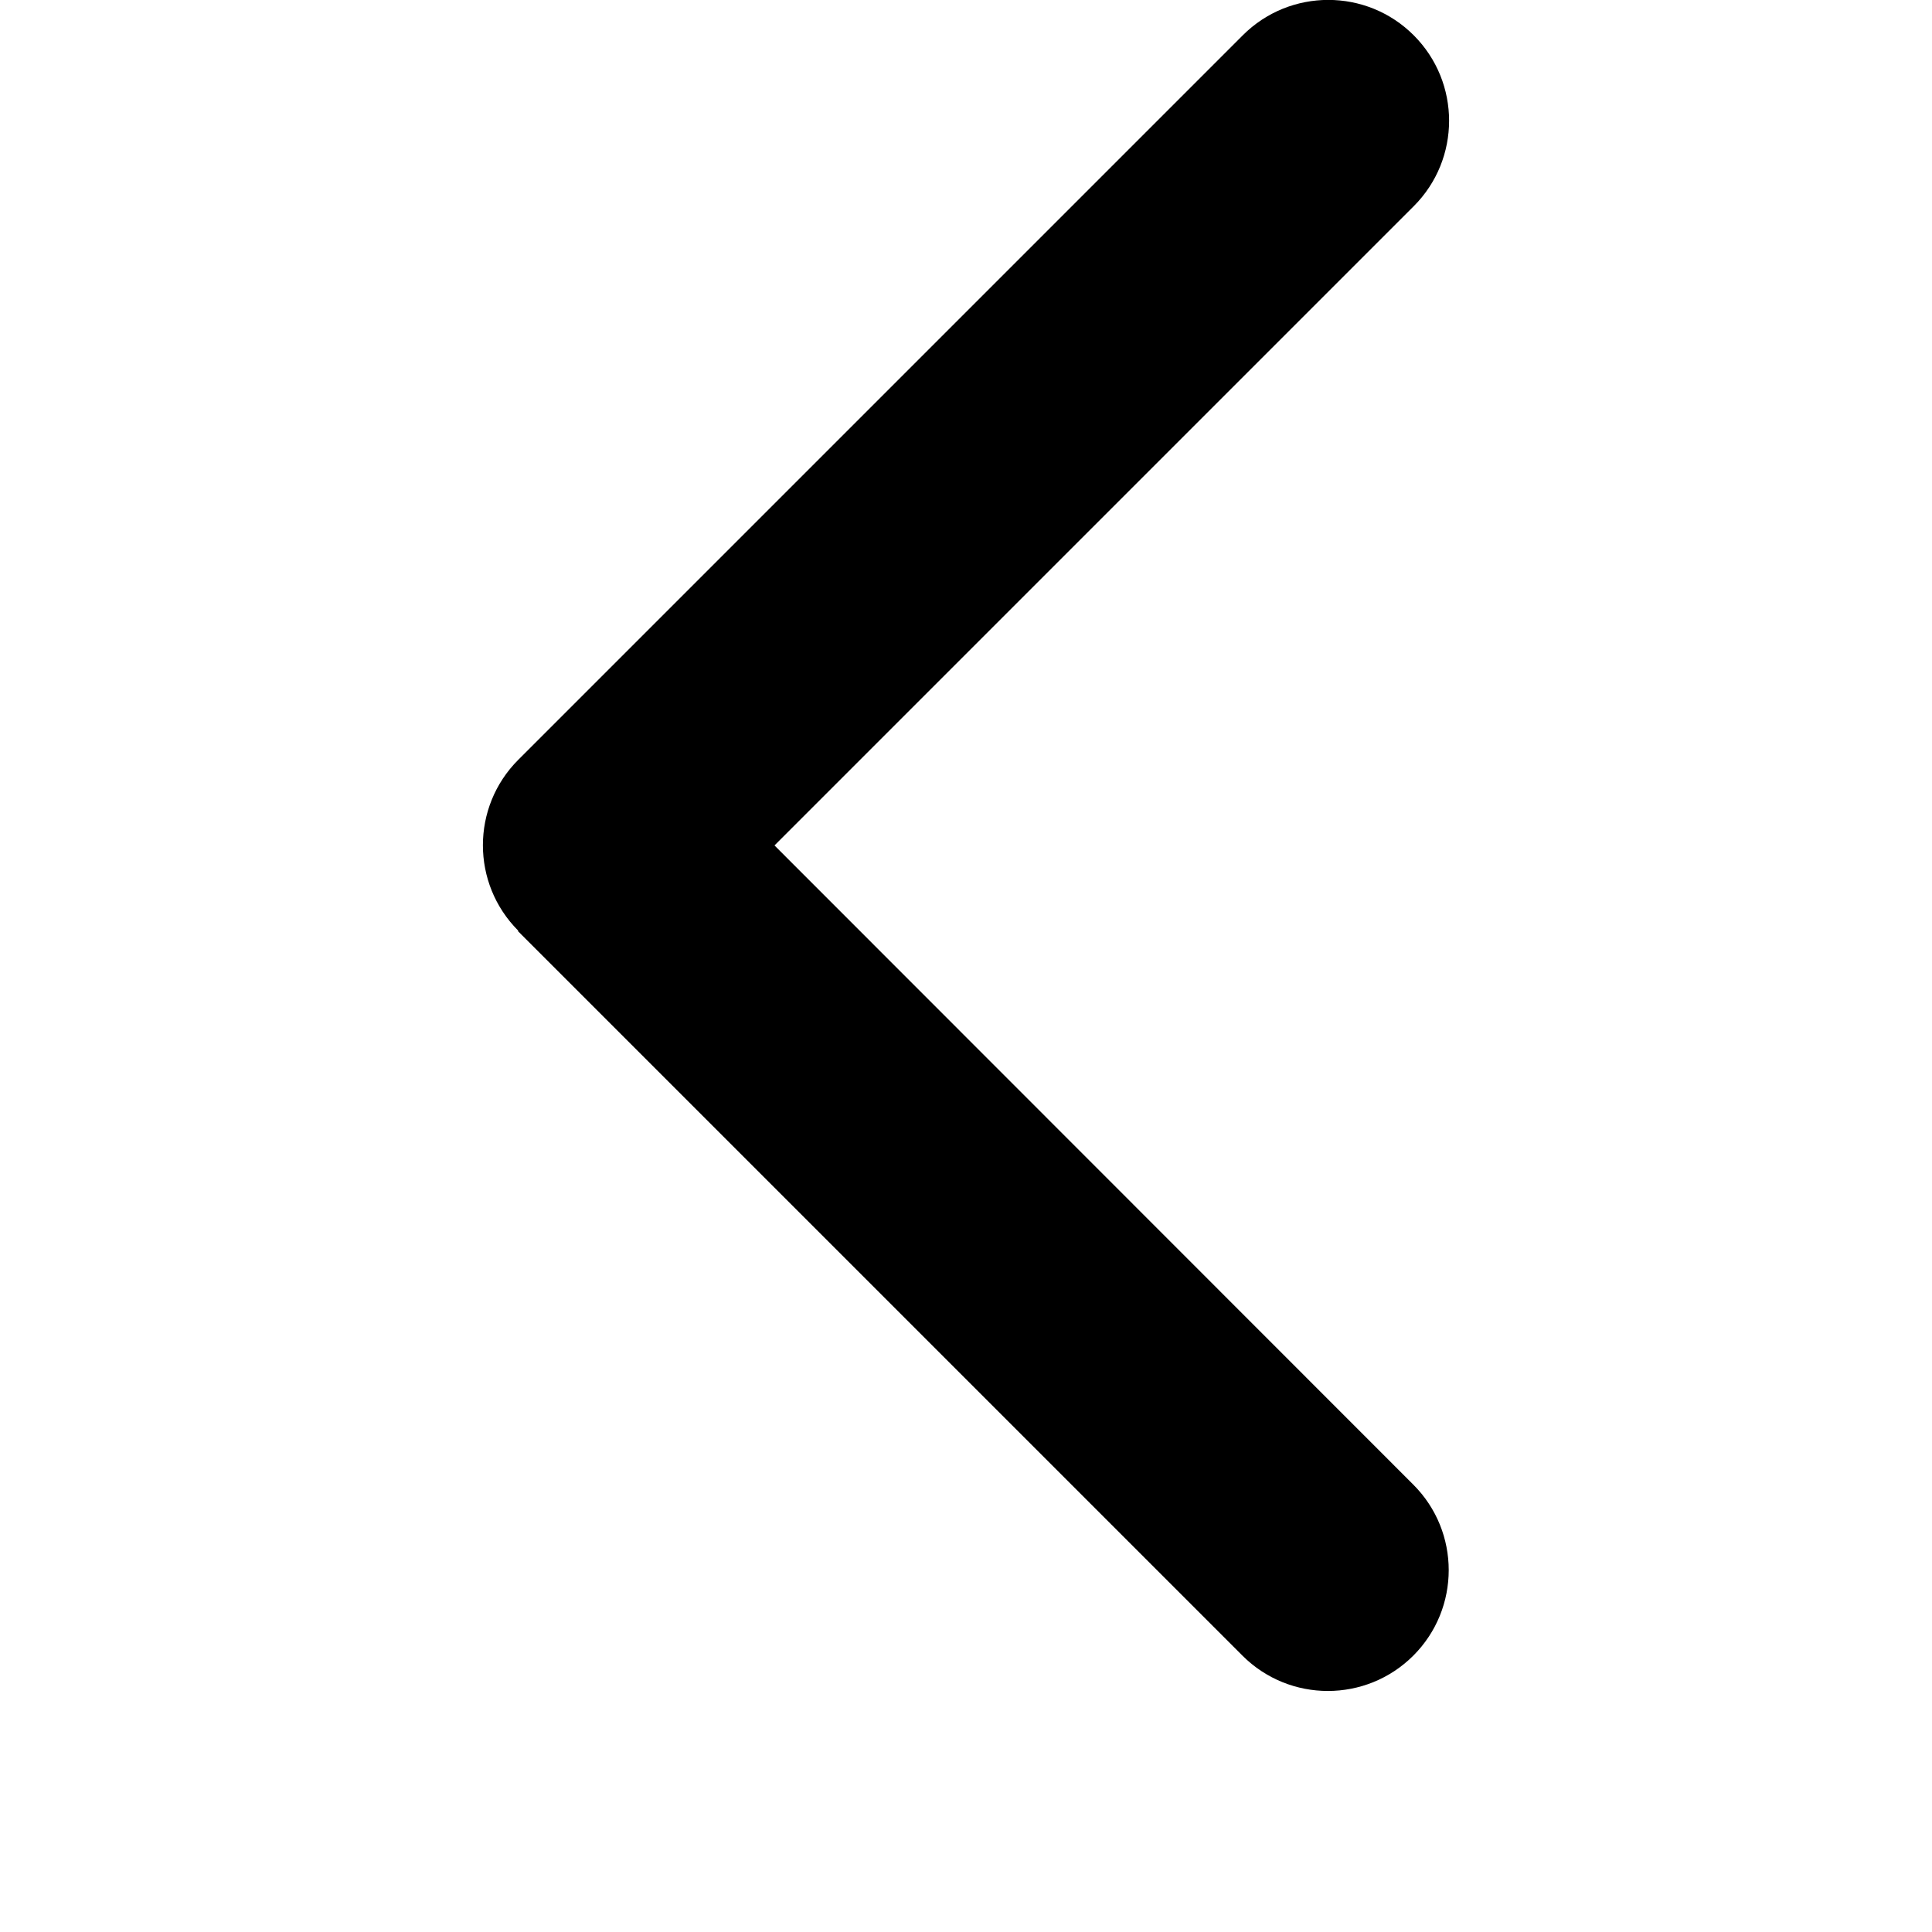
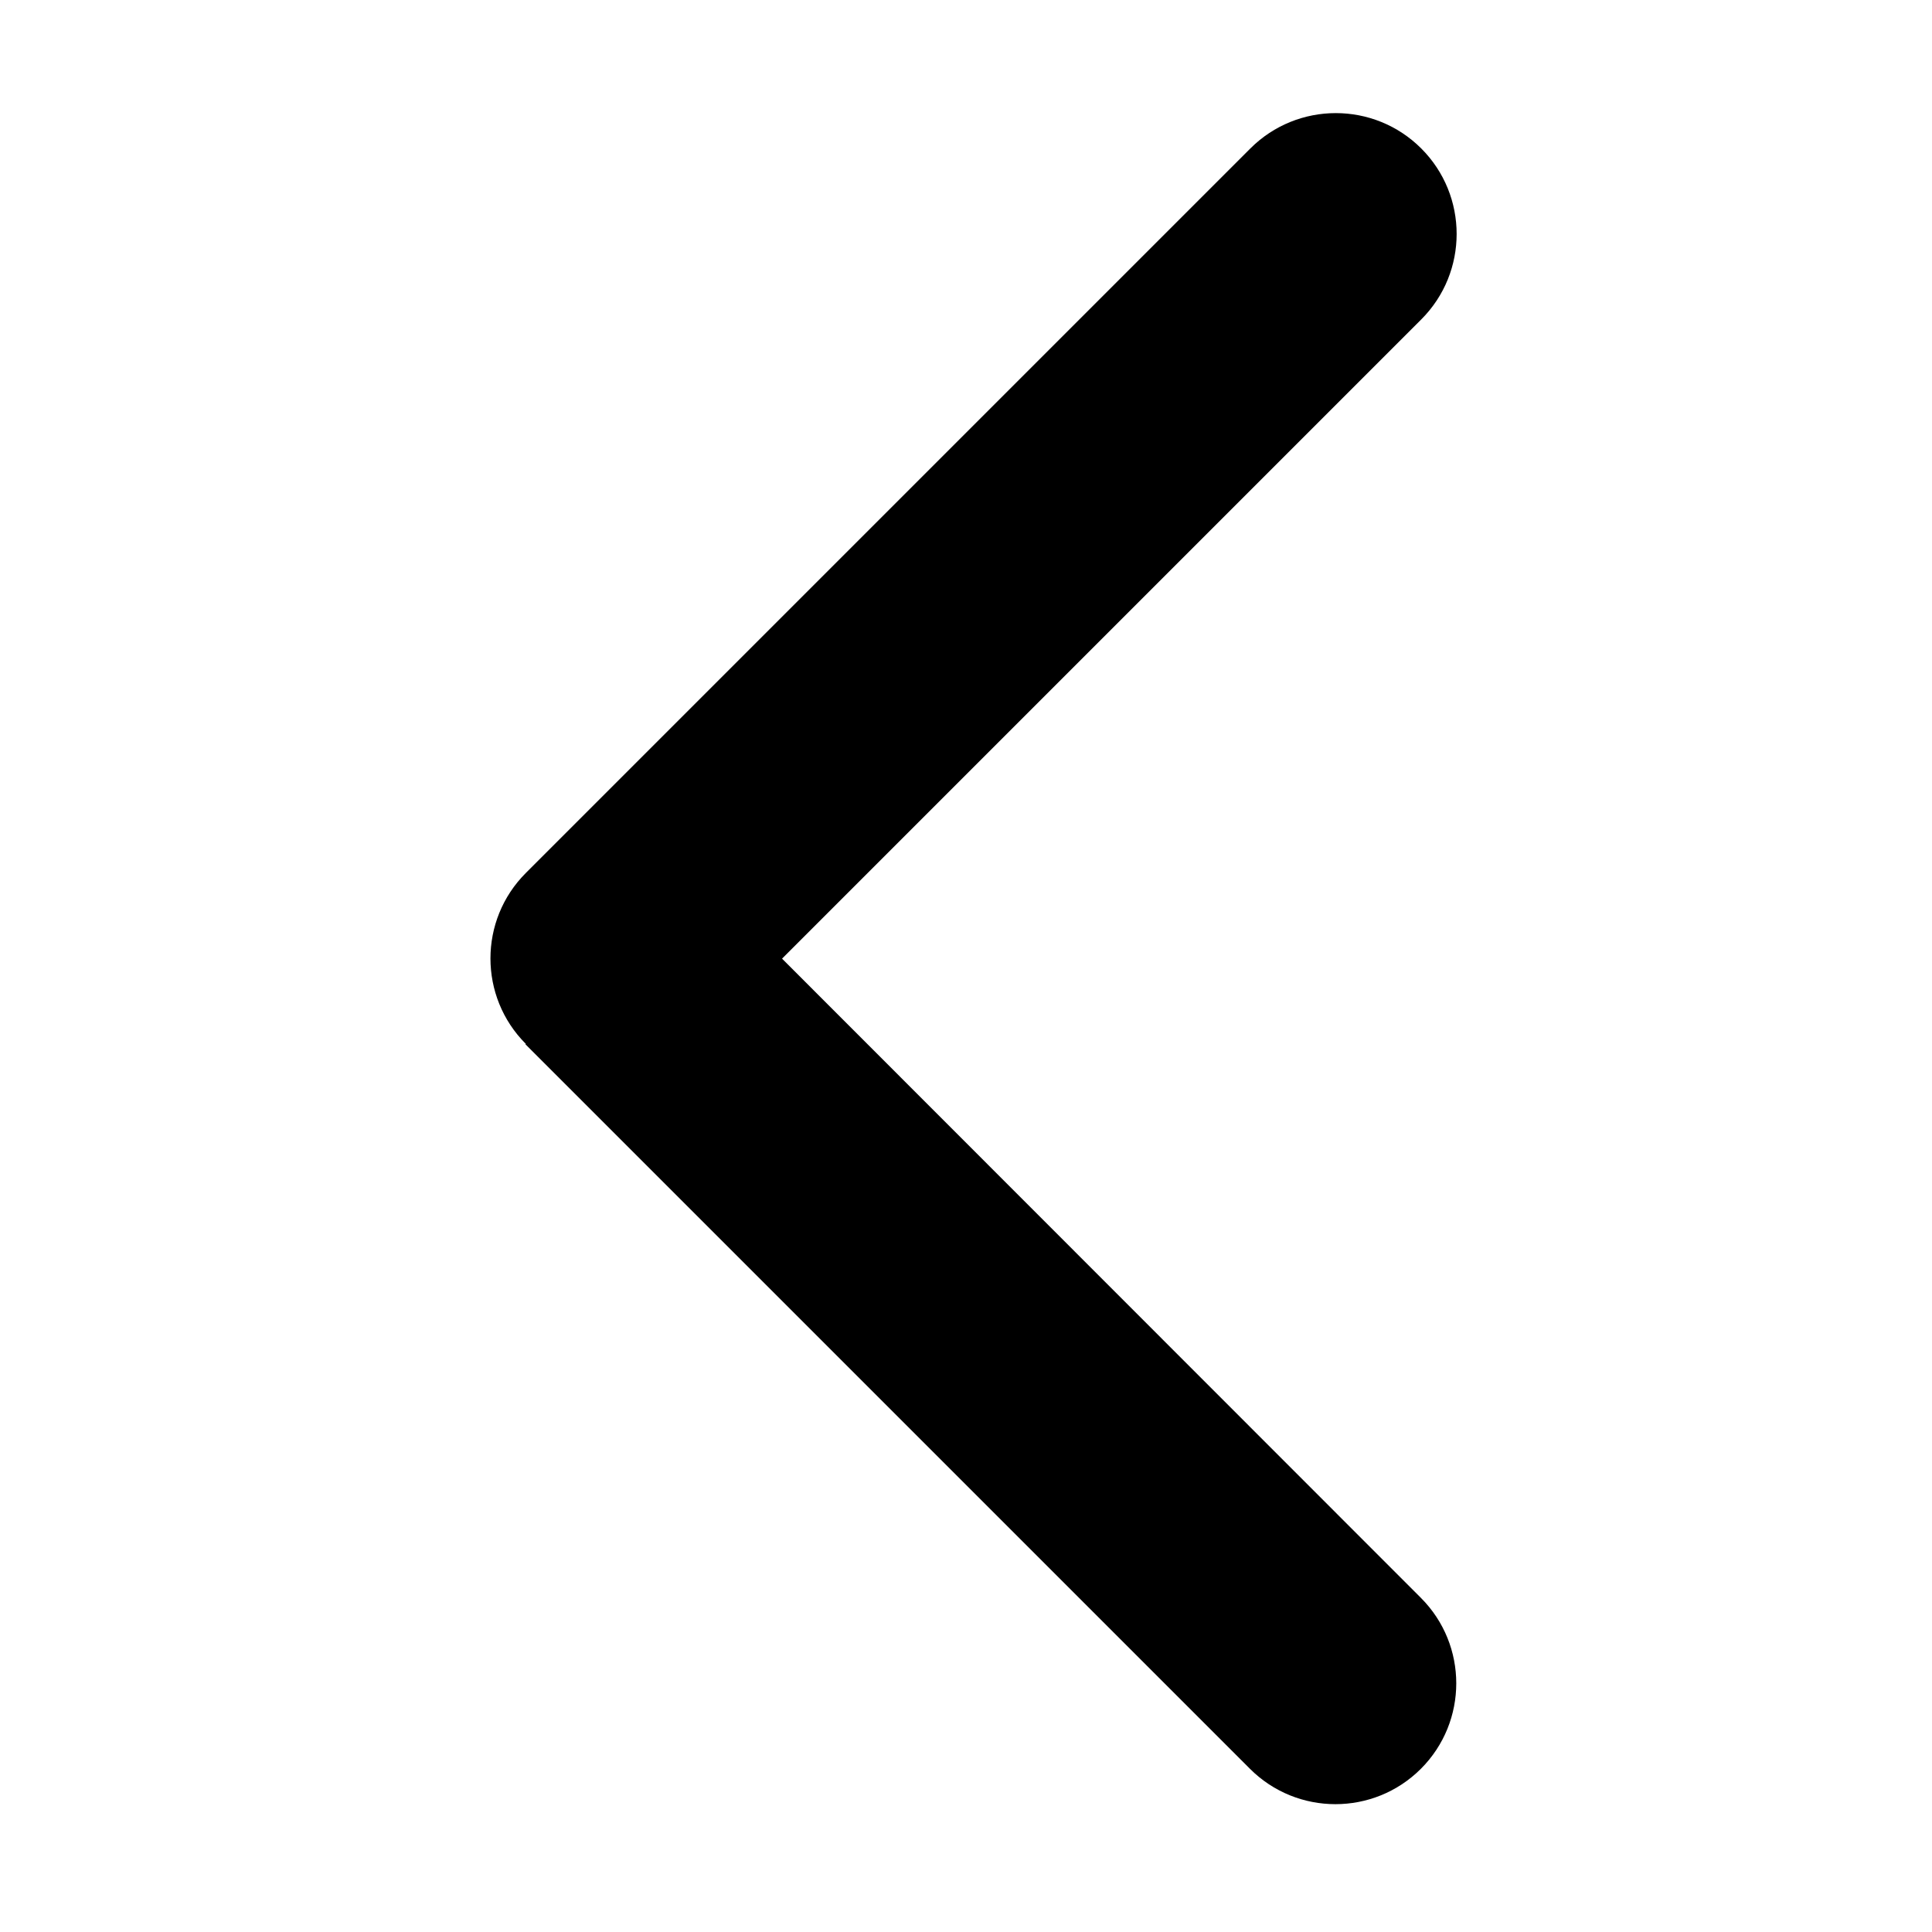
<svg xmlns="http://www.w3.org/2000/svg" viewBox="0 0 512 512" version="1.1" id="svg4">
  <defs id="defs8" />
-   <path d="m 137.35,246.65 c -12.5,-12.5 -12.5,-32.8 0,-45.3 l 192,-192 c 12.5,-12.5 32.8,-12.5 45.3,0 12.5,12.5 12.5,32.8 0,45.3 l -169.4,169.4 169.3,169.4 c 12.5,12.5 12.5,32.8 0,45.3 -12.5,12.5 -32.8,12.5 -45.3,0 l -192,-192 z" id="path2" />
+   <path d="m 139.35,276.65 c -12.5,-12.5 -12.5,-32.8 0,-45.3 l 192,-192 c 12.5,-12.5 32.8,-12.5 45.3,0 12.5,12.5 12.5,32.8 0,45.3 l -169.4,169.4 169.3,169.4 c 12.5,12.5 12.5,32.8 0,45.3 -12.5,12.5 -32.8,12.5 -45.3,0 l -192,-192 z" id="path2" />
</svg>
